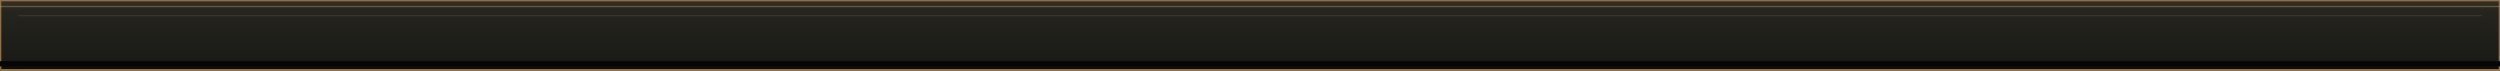
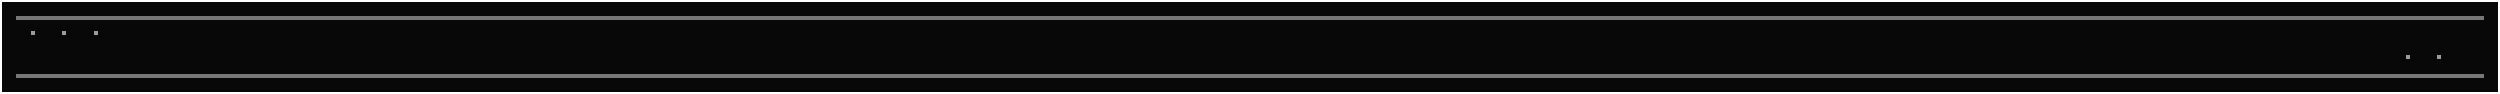
- <svg xmlns="http://www.w3.org/2000/svg" width="1920" height="54" viewBox="0 0 1920 54">
-   <defs>
-     <linearGradient id="s" x2="0" y2="1">
-       <stop stop-color="#3a3022" />
-       <stop offset=".16" stop-color="#25241e" />
-       <stop offset=".85" stop-color="#1a1b17" />
-       <stop offset="1" stop-color="#090a08" />
-     </linearGradient>
-   </defs>
-   <rect width="1920" height="54" fill="url(#s)" stroke="#8e7048" stroke-width="2" />
-   <path d="M0 5H1920" stroke="#e0c18a" stroke-opacity=".3" />
-   <path d="M0 49H1920" stroke="#050605" stroke-width="4" />
-   <path d="M14 12H1906" stroke="#d3b17a" stroke-opacity=".12" />
+ <svg xmlns="http://www.w3.org/2000/svg" width="640" height="24" viewBox="0 0 640 24" shape-rendering="crispEdges">
+   <rect width="640" height="24" fill="#080808" stroke="#fff" />
+   <path d="M4 4h632v1H4zM4 19h632v1H4z" fill="#777" />
+   <path d="M8 8h1v1H8zM16 8h1v1h-1zM24 8h1v1h-1zM616 14h1v1h-1zM624 14h1v1h-1z" fill="#fff" opacity=".6" />
</svg>
